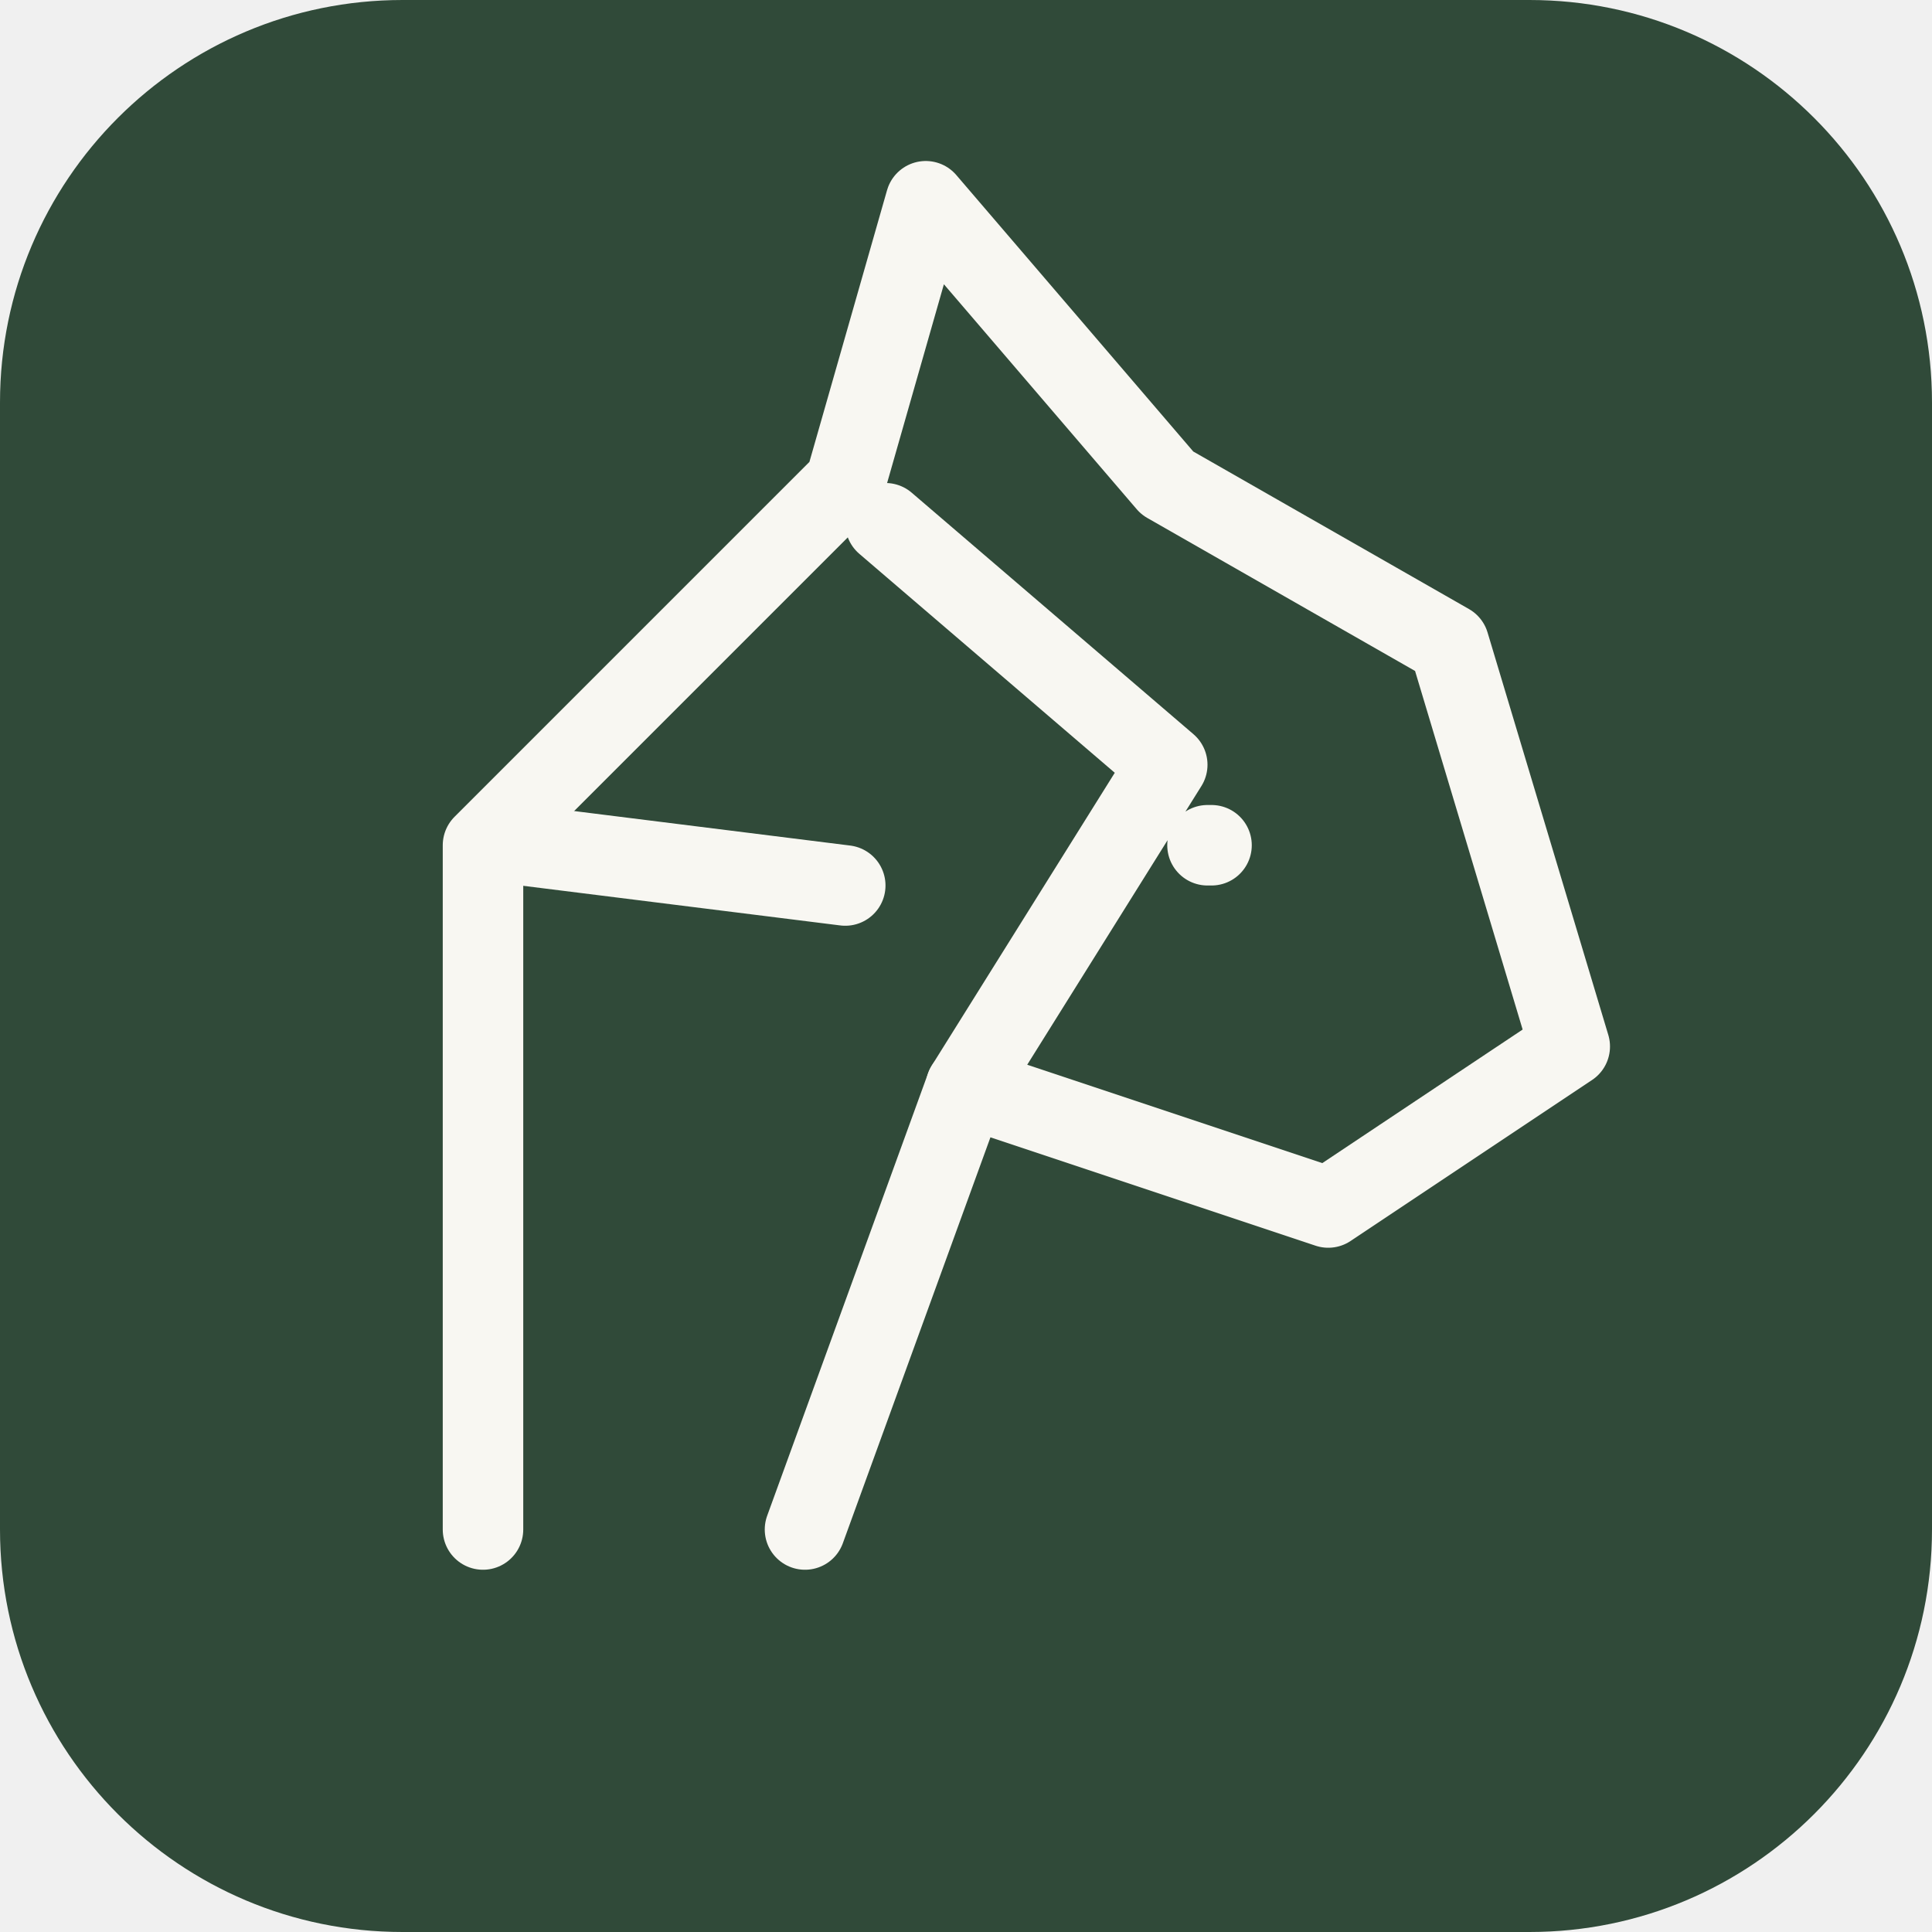
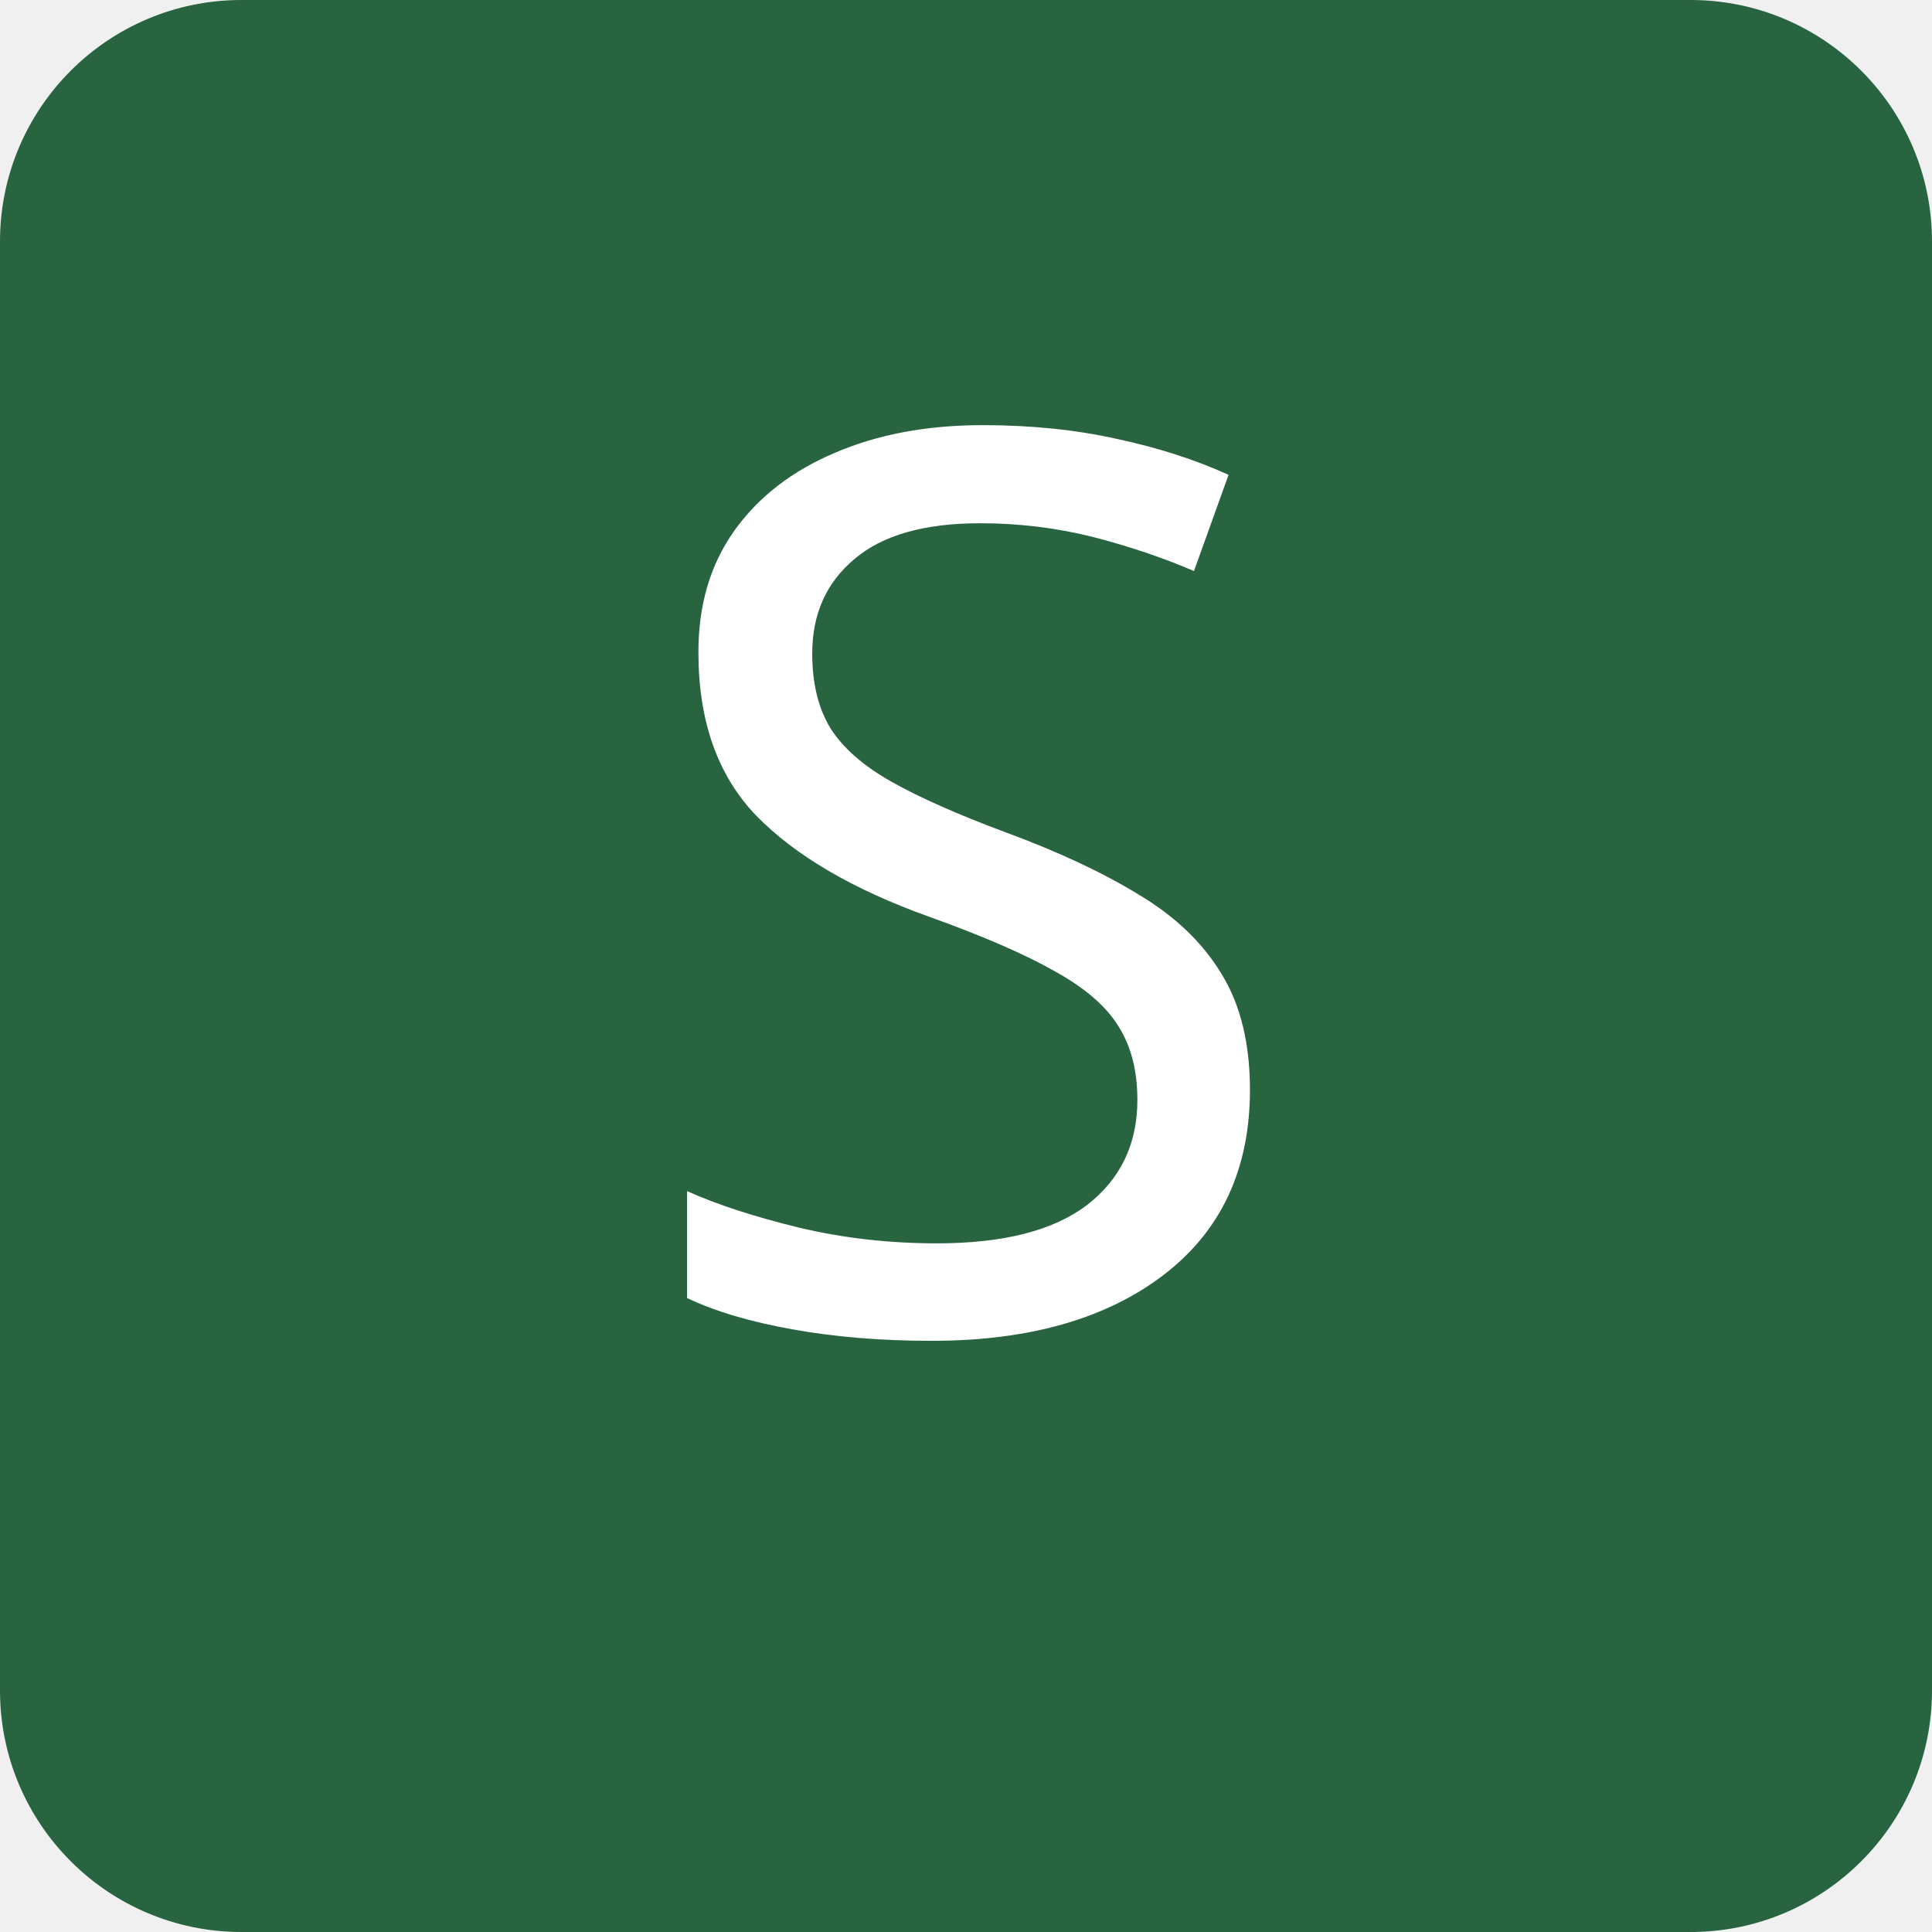
<svg xmlns="http://www.w3.org/2000/svg" viewBox="0 0 48 48">
-   <rect width="48" height="48" rx="10" fill="#304a39" />
-   <g stroke="#f8f7f2" fill="none" stroke-width="2" stroke-linecap="round" stroke-linejoin="round">
-     <path d="M12 38V21l9-9 2-7 6 7 7 4 3 10-6 4-9-3-4 11" />
-     <path d="m22 13 7 6-5 8M13 21l8 1M30 21h.1" />
-   </g>
+   <rect width="48" height="48" rx="6" fill="#286440" />
+   <text x="24" y="33" text-anchor="middle" font-size="31" font-family="sans-serif" fill="white">S</text>
</svg>
